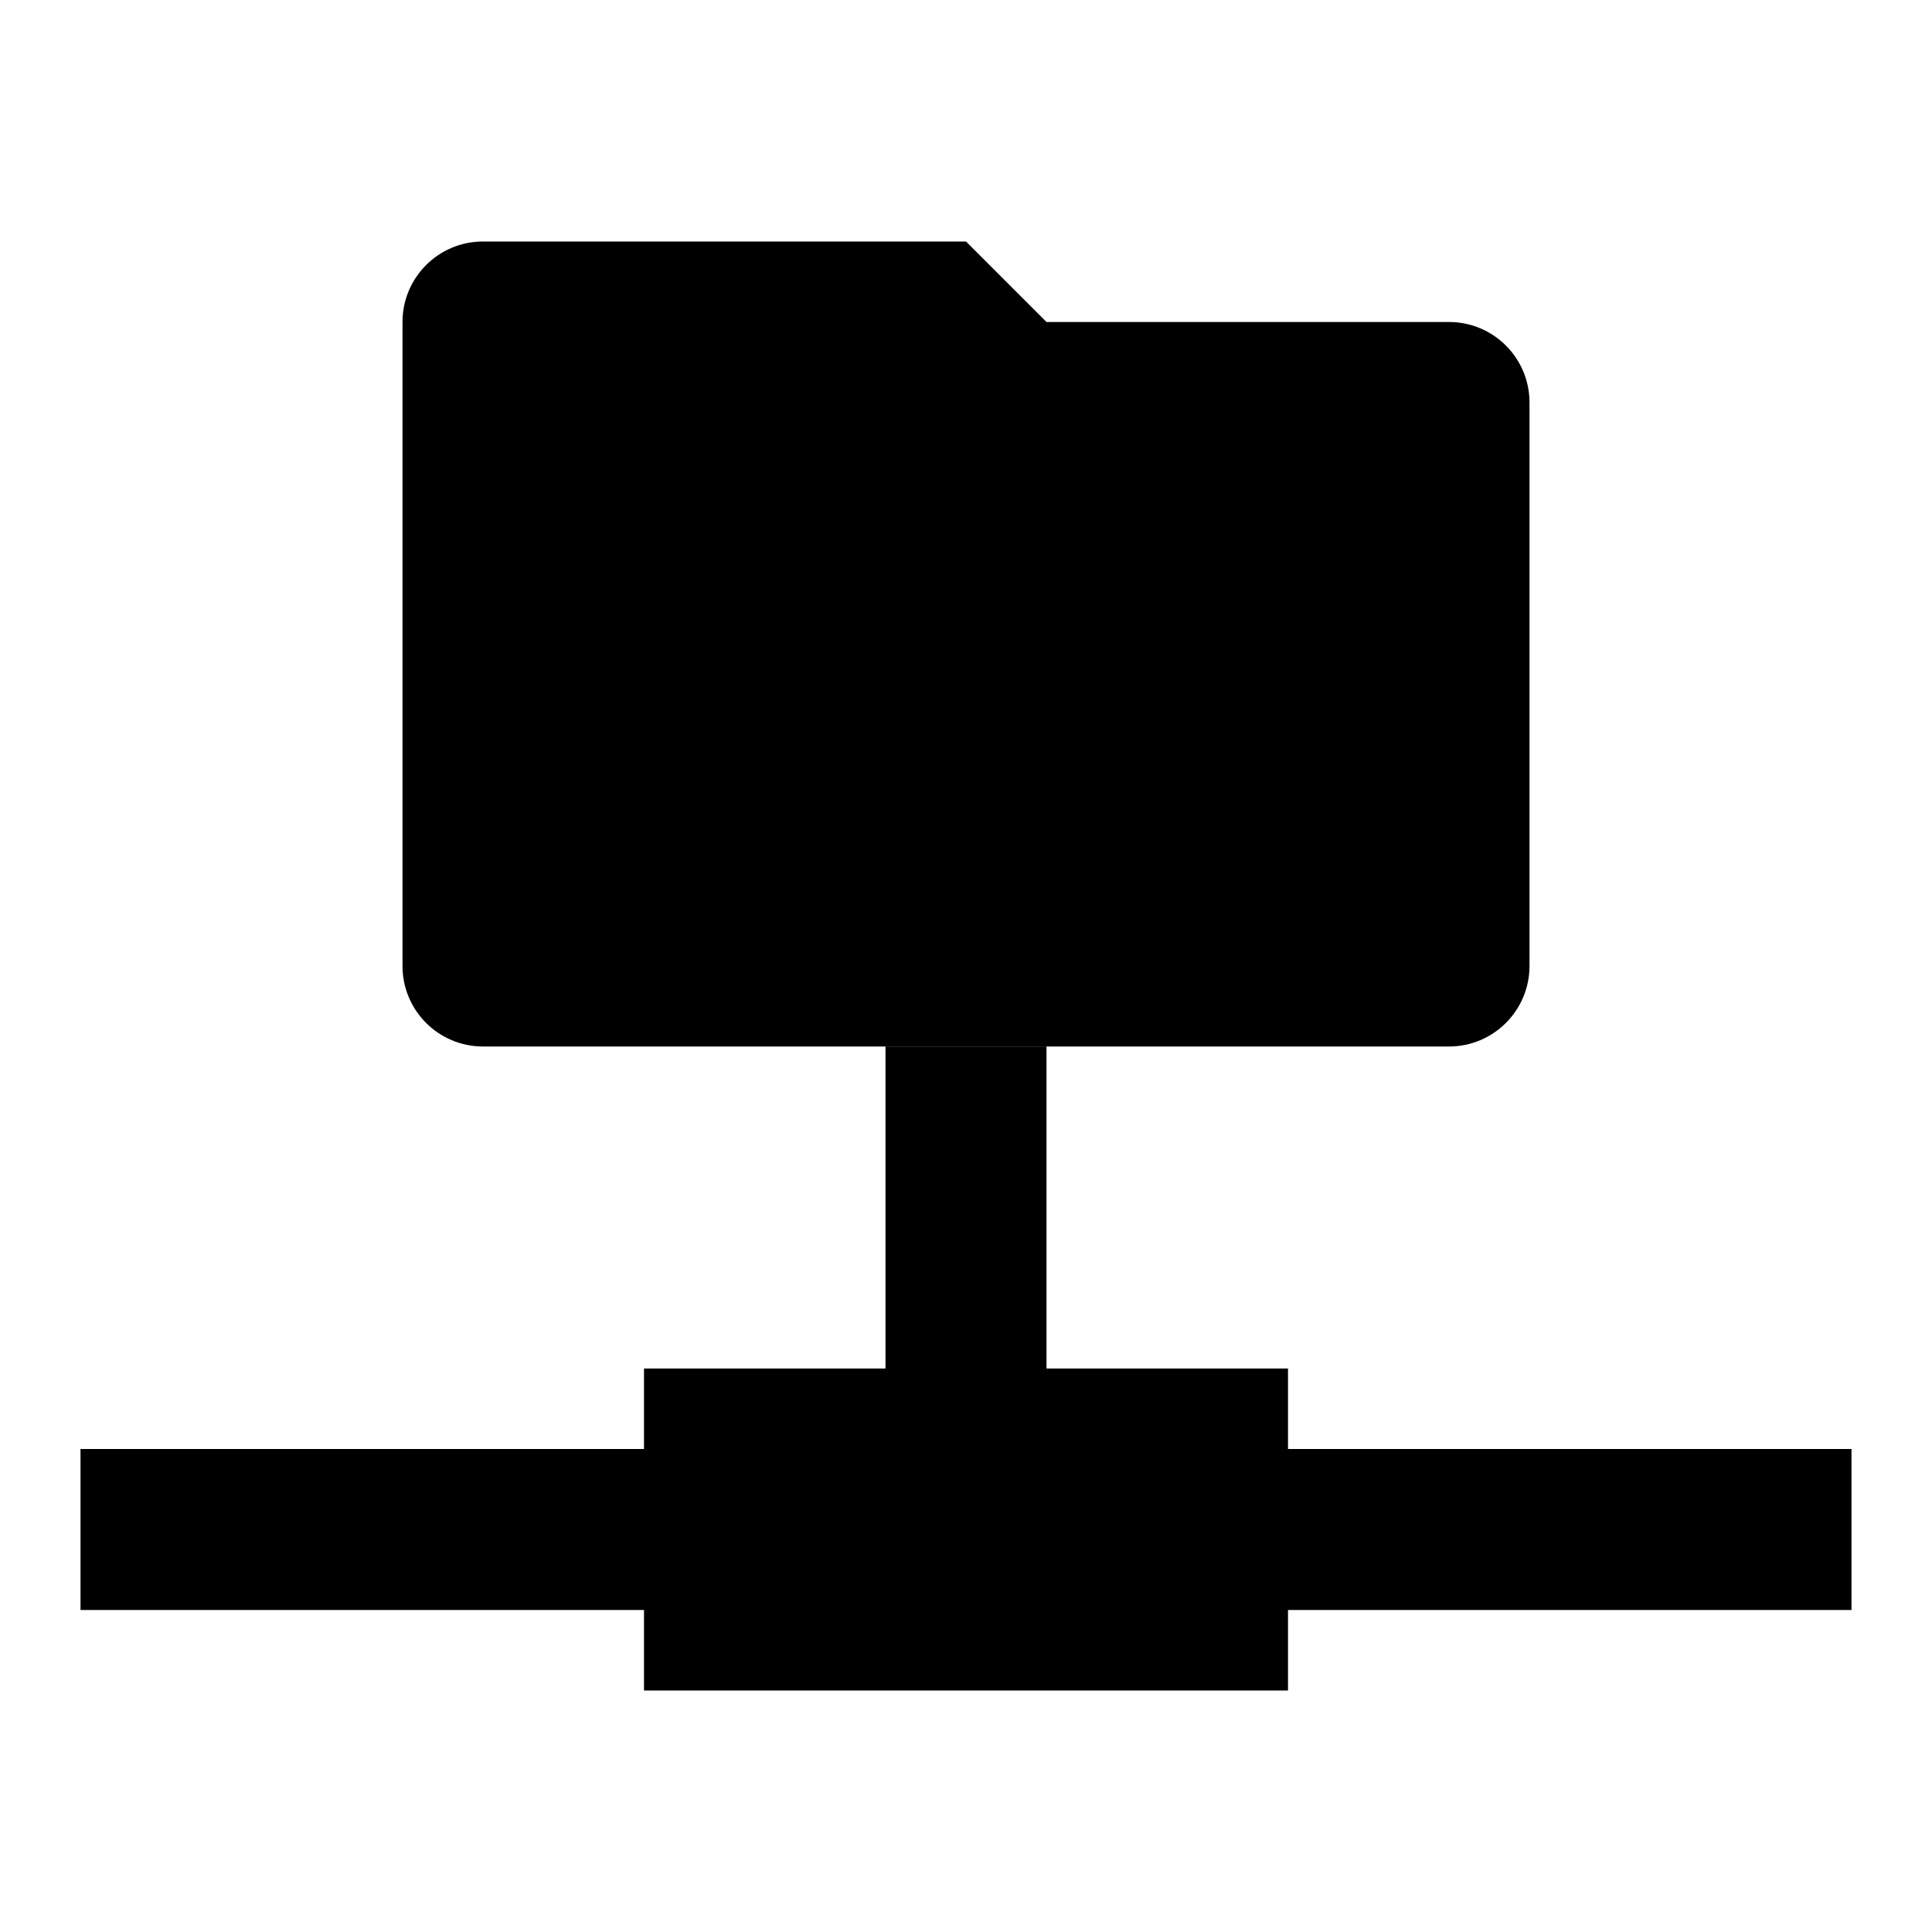
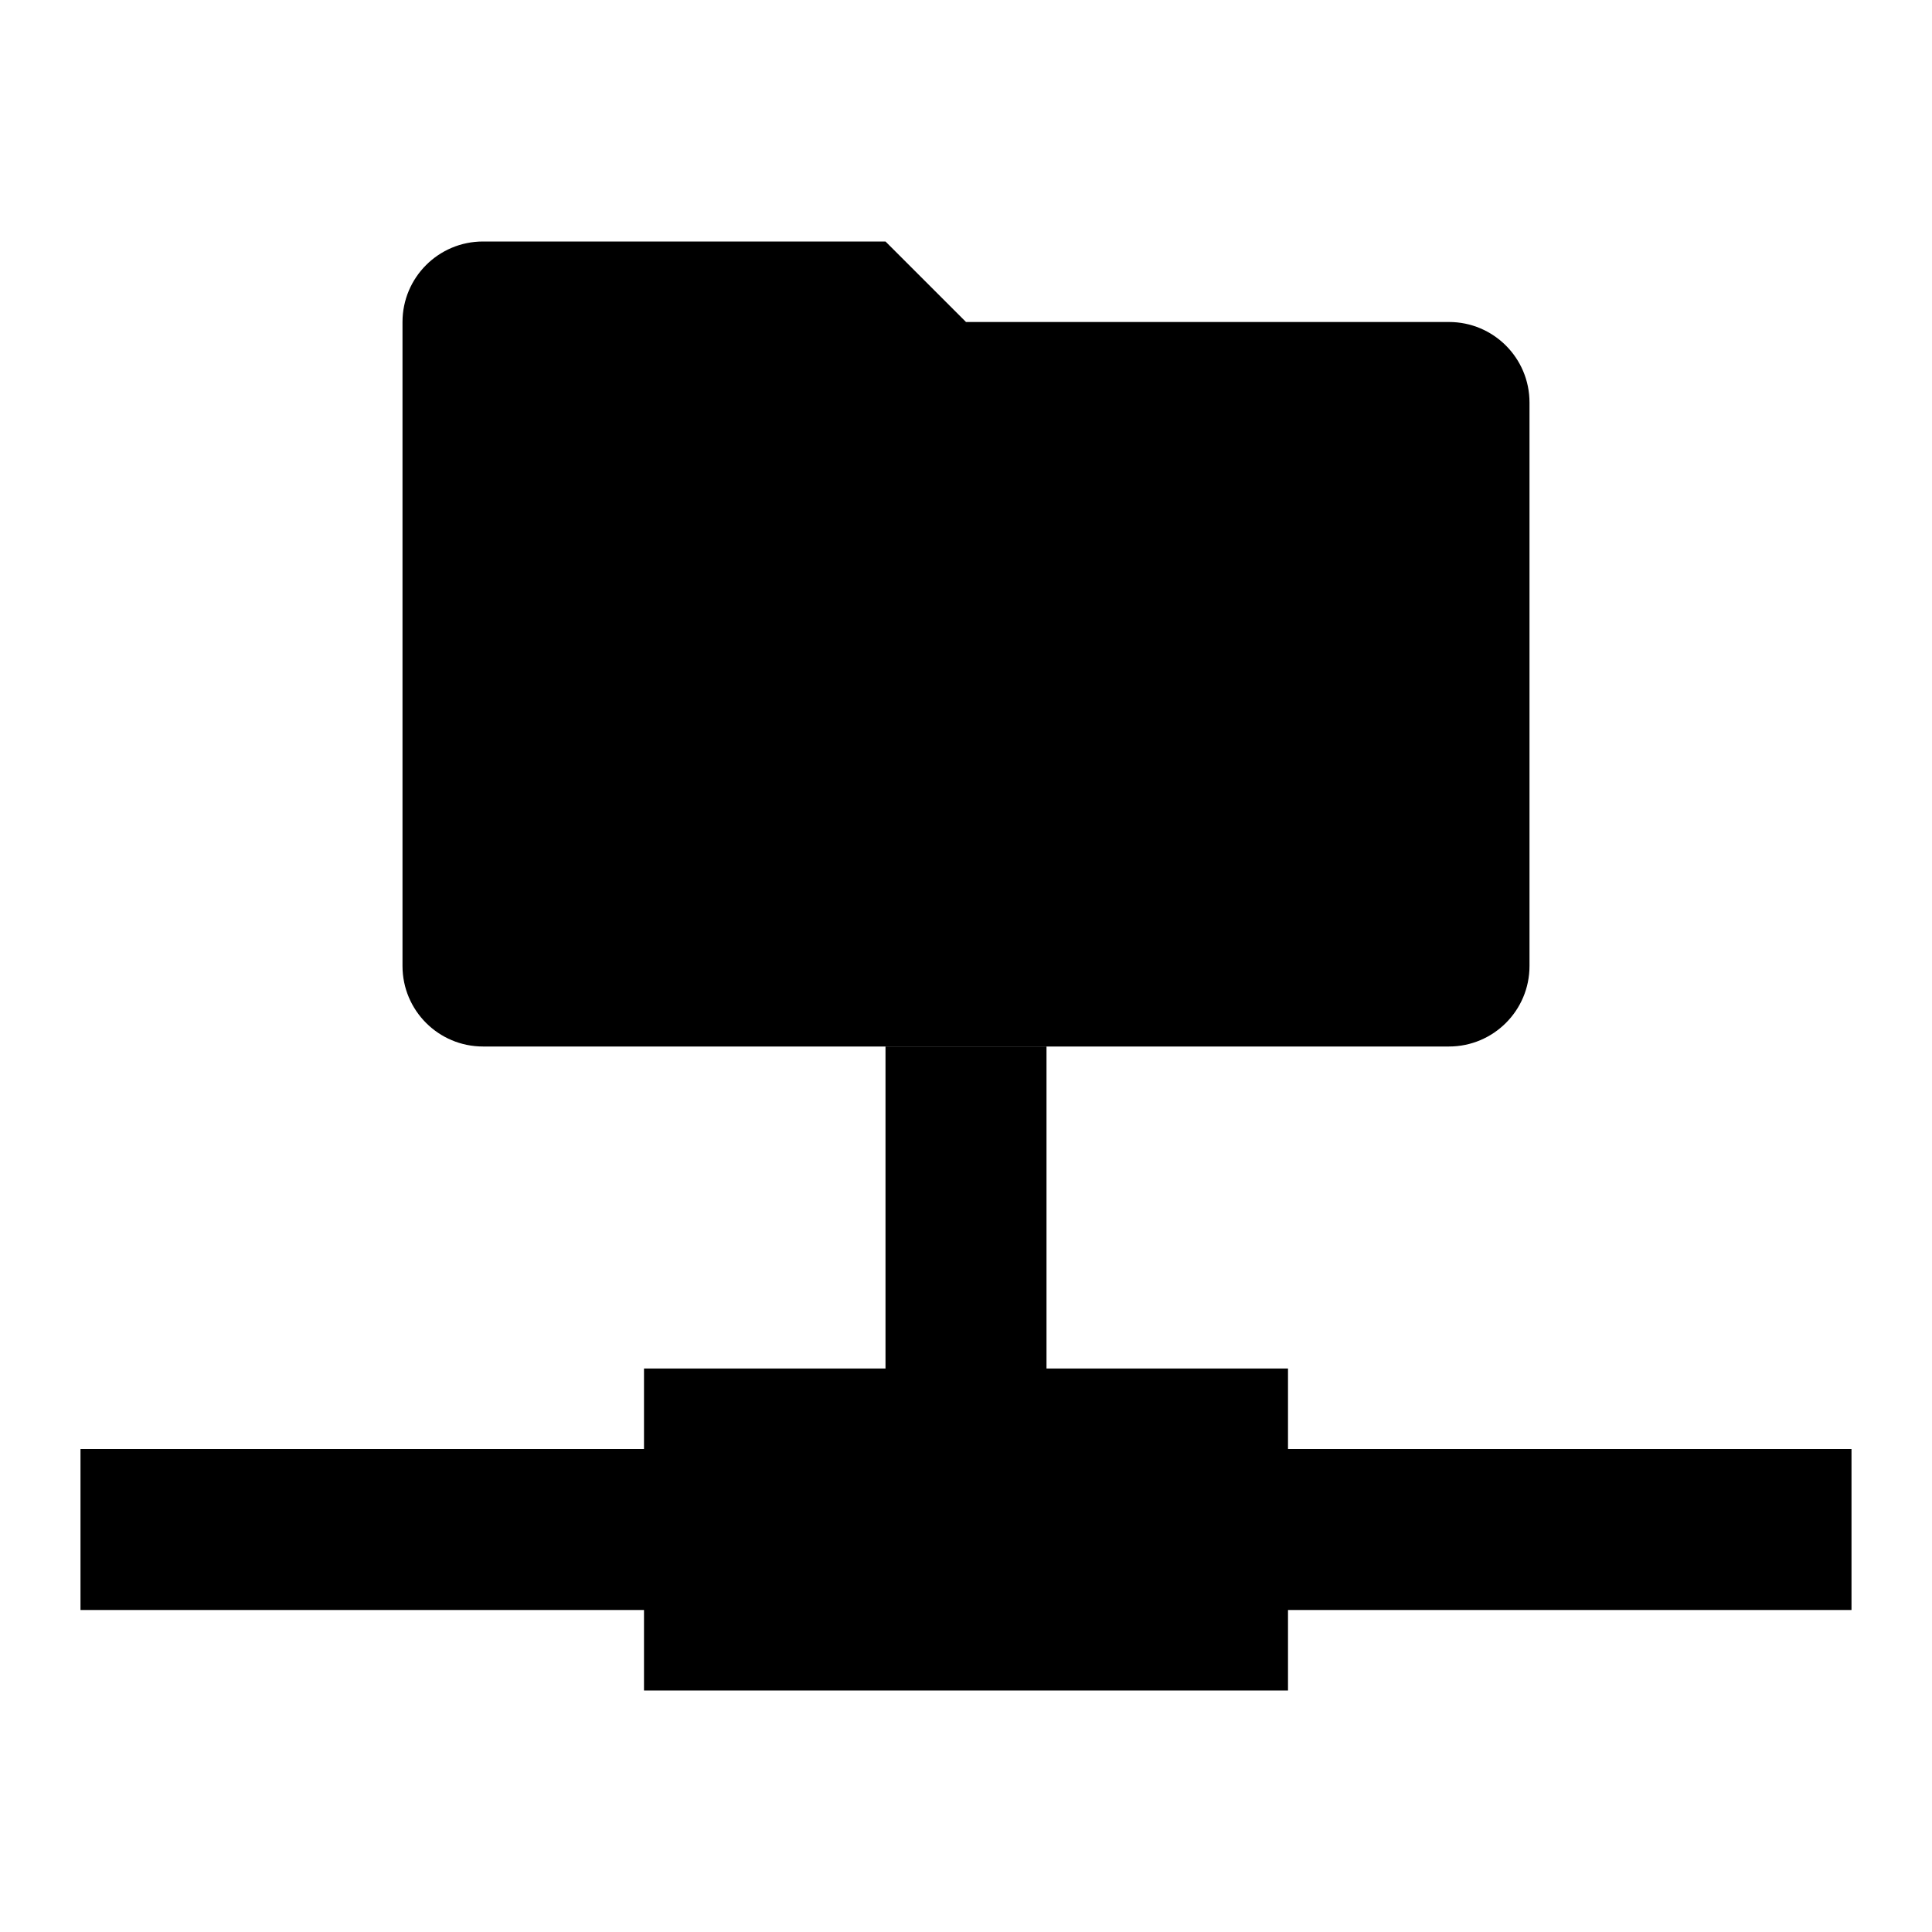
<svg xmlns="http://www.w3.org/2000/svg" id="Layer_2" data-name="Layer 2" viewBox="0 0 24 24">
  <polygon points="16 17 13 17 13 13 11 13 11 17 8 17 8 18 1 18 1 20 8 20 8 21 16 21 16 20 23 20 23 18 16 18 16 17" />
-   <path d="M15,13h3a1,1,0,0,0,1-1V5a1,1,0,0,0-1-1H13L12,3H6A1,1,0,0,0,5,4v8a1,1,0,0,0,1,1h9Z" />
+   <path d="M15,13h3a1,1,0,0,0,1-1V5a1,1,0,0,0-1-1H12L11,3H6A1,1,0,0,0,5,4v8a1,1,0,0,0,1,1h9Z" />
</svg>
